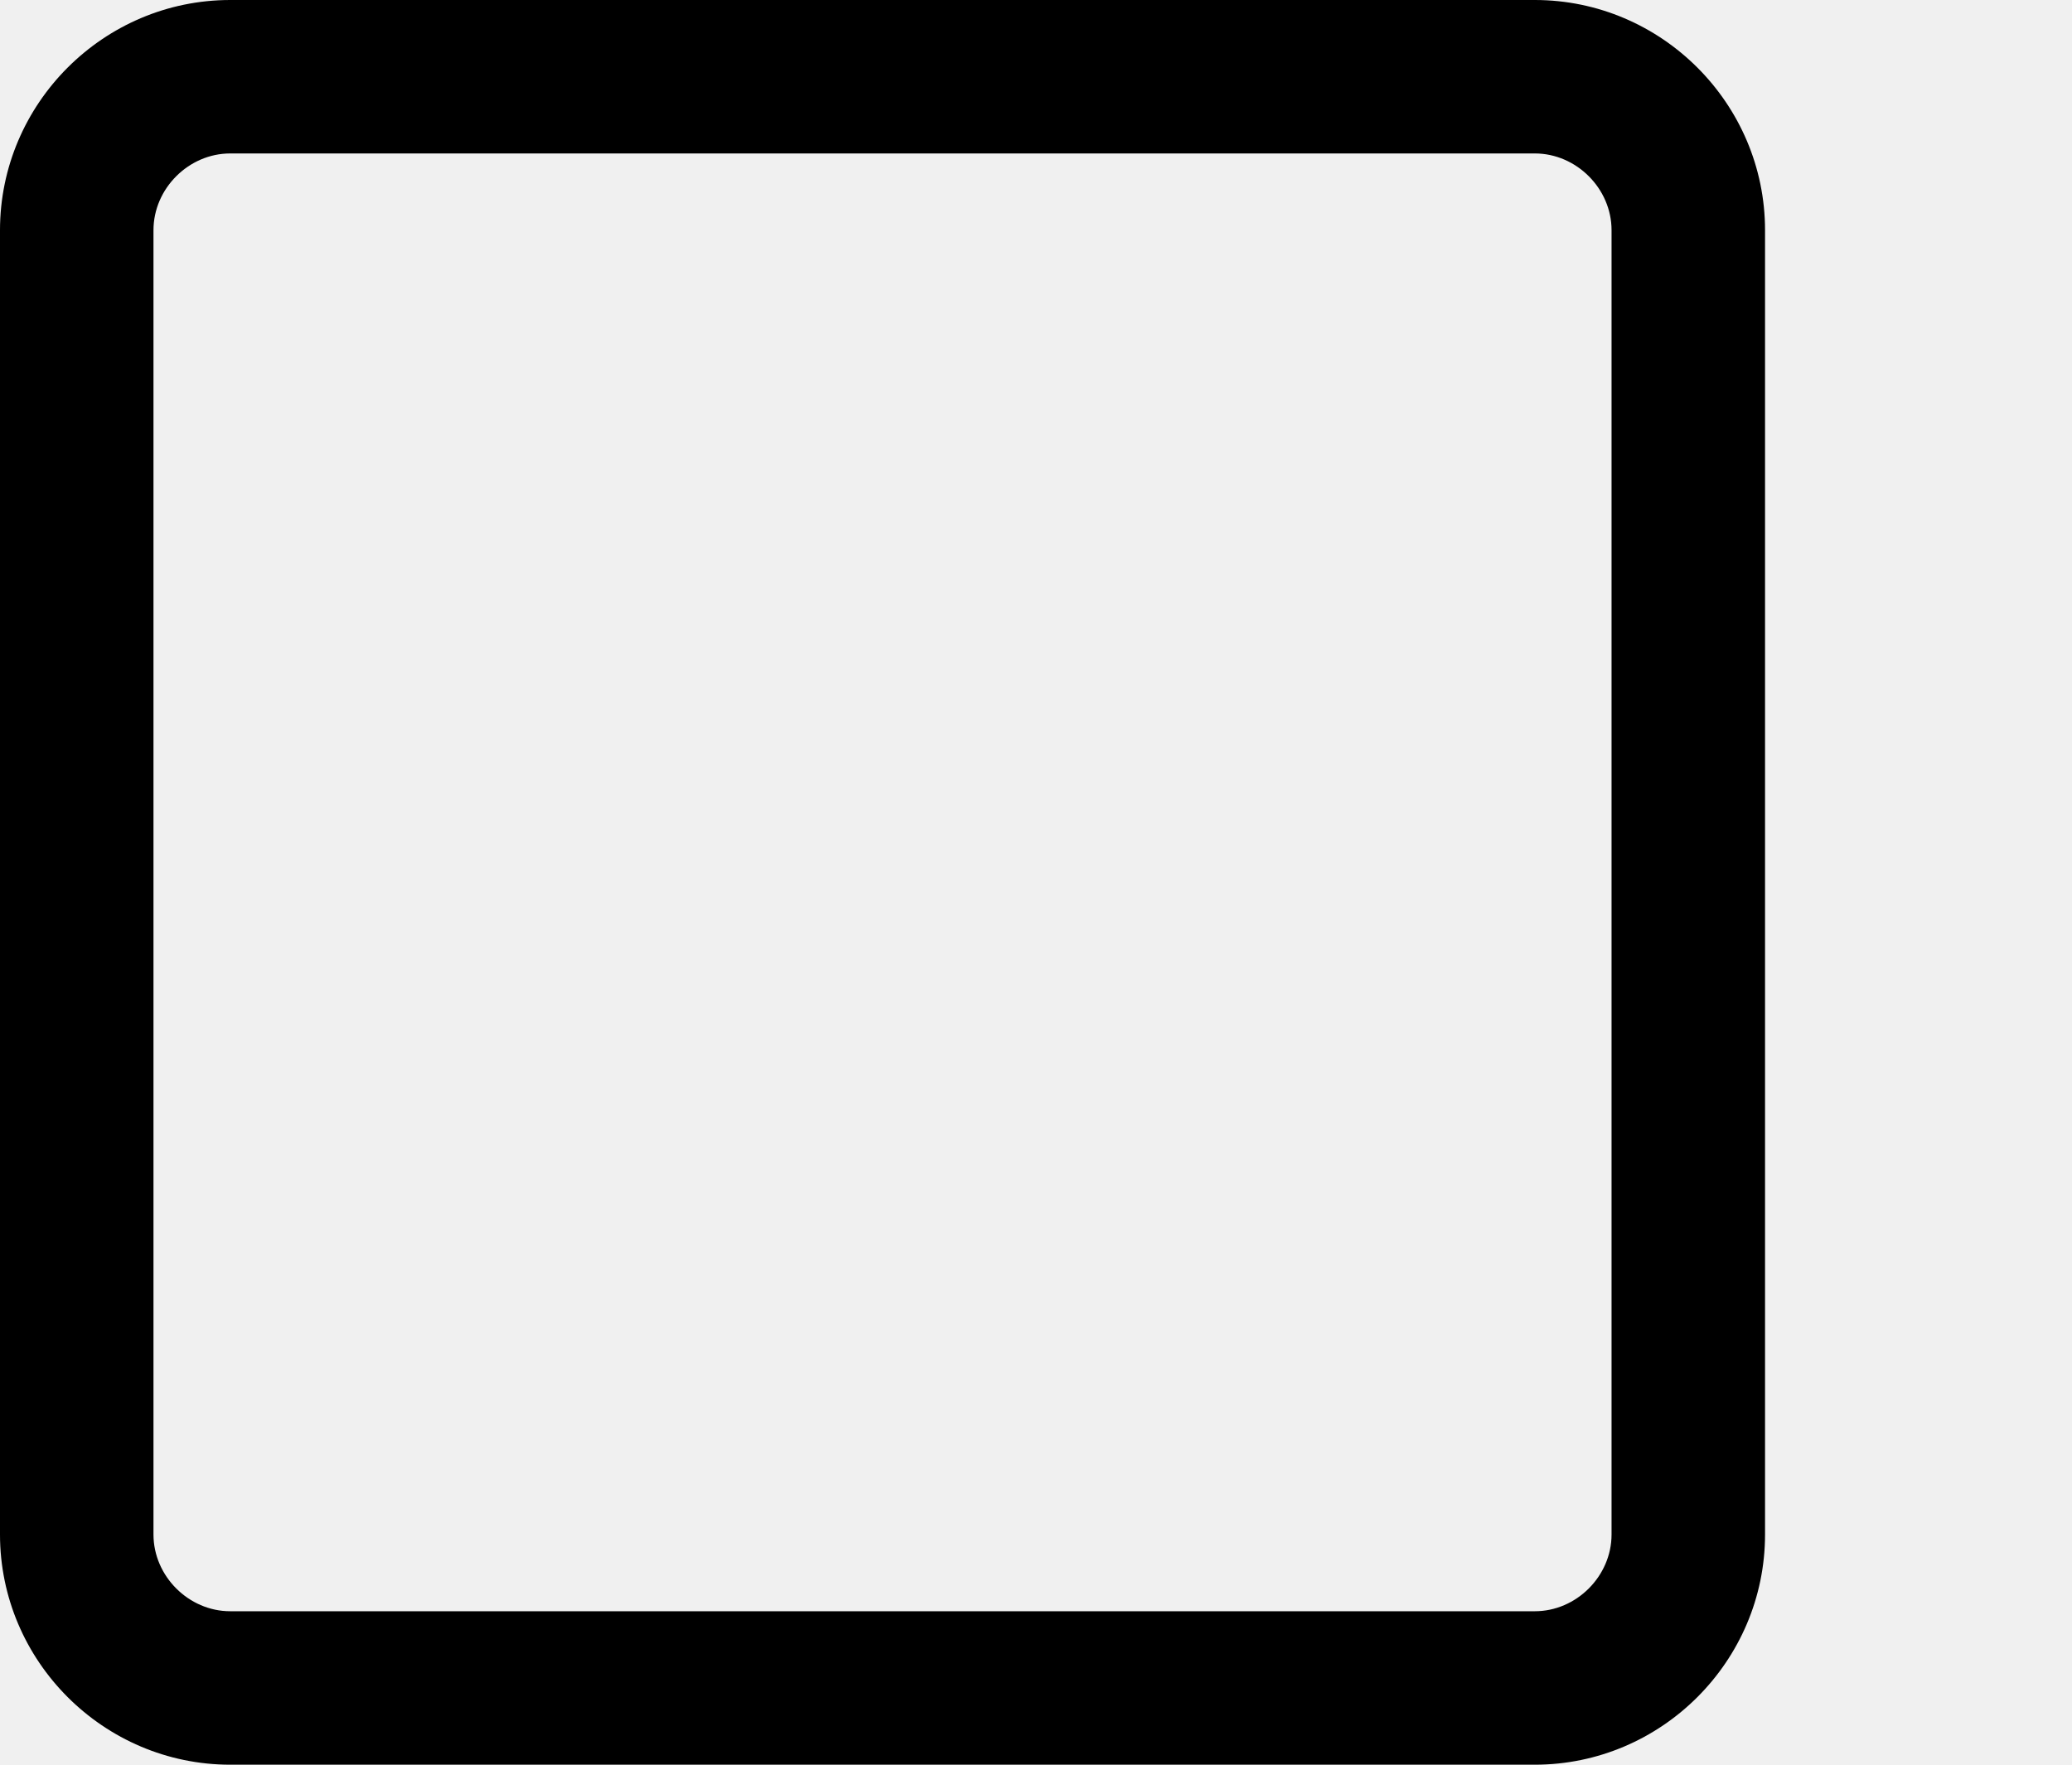
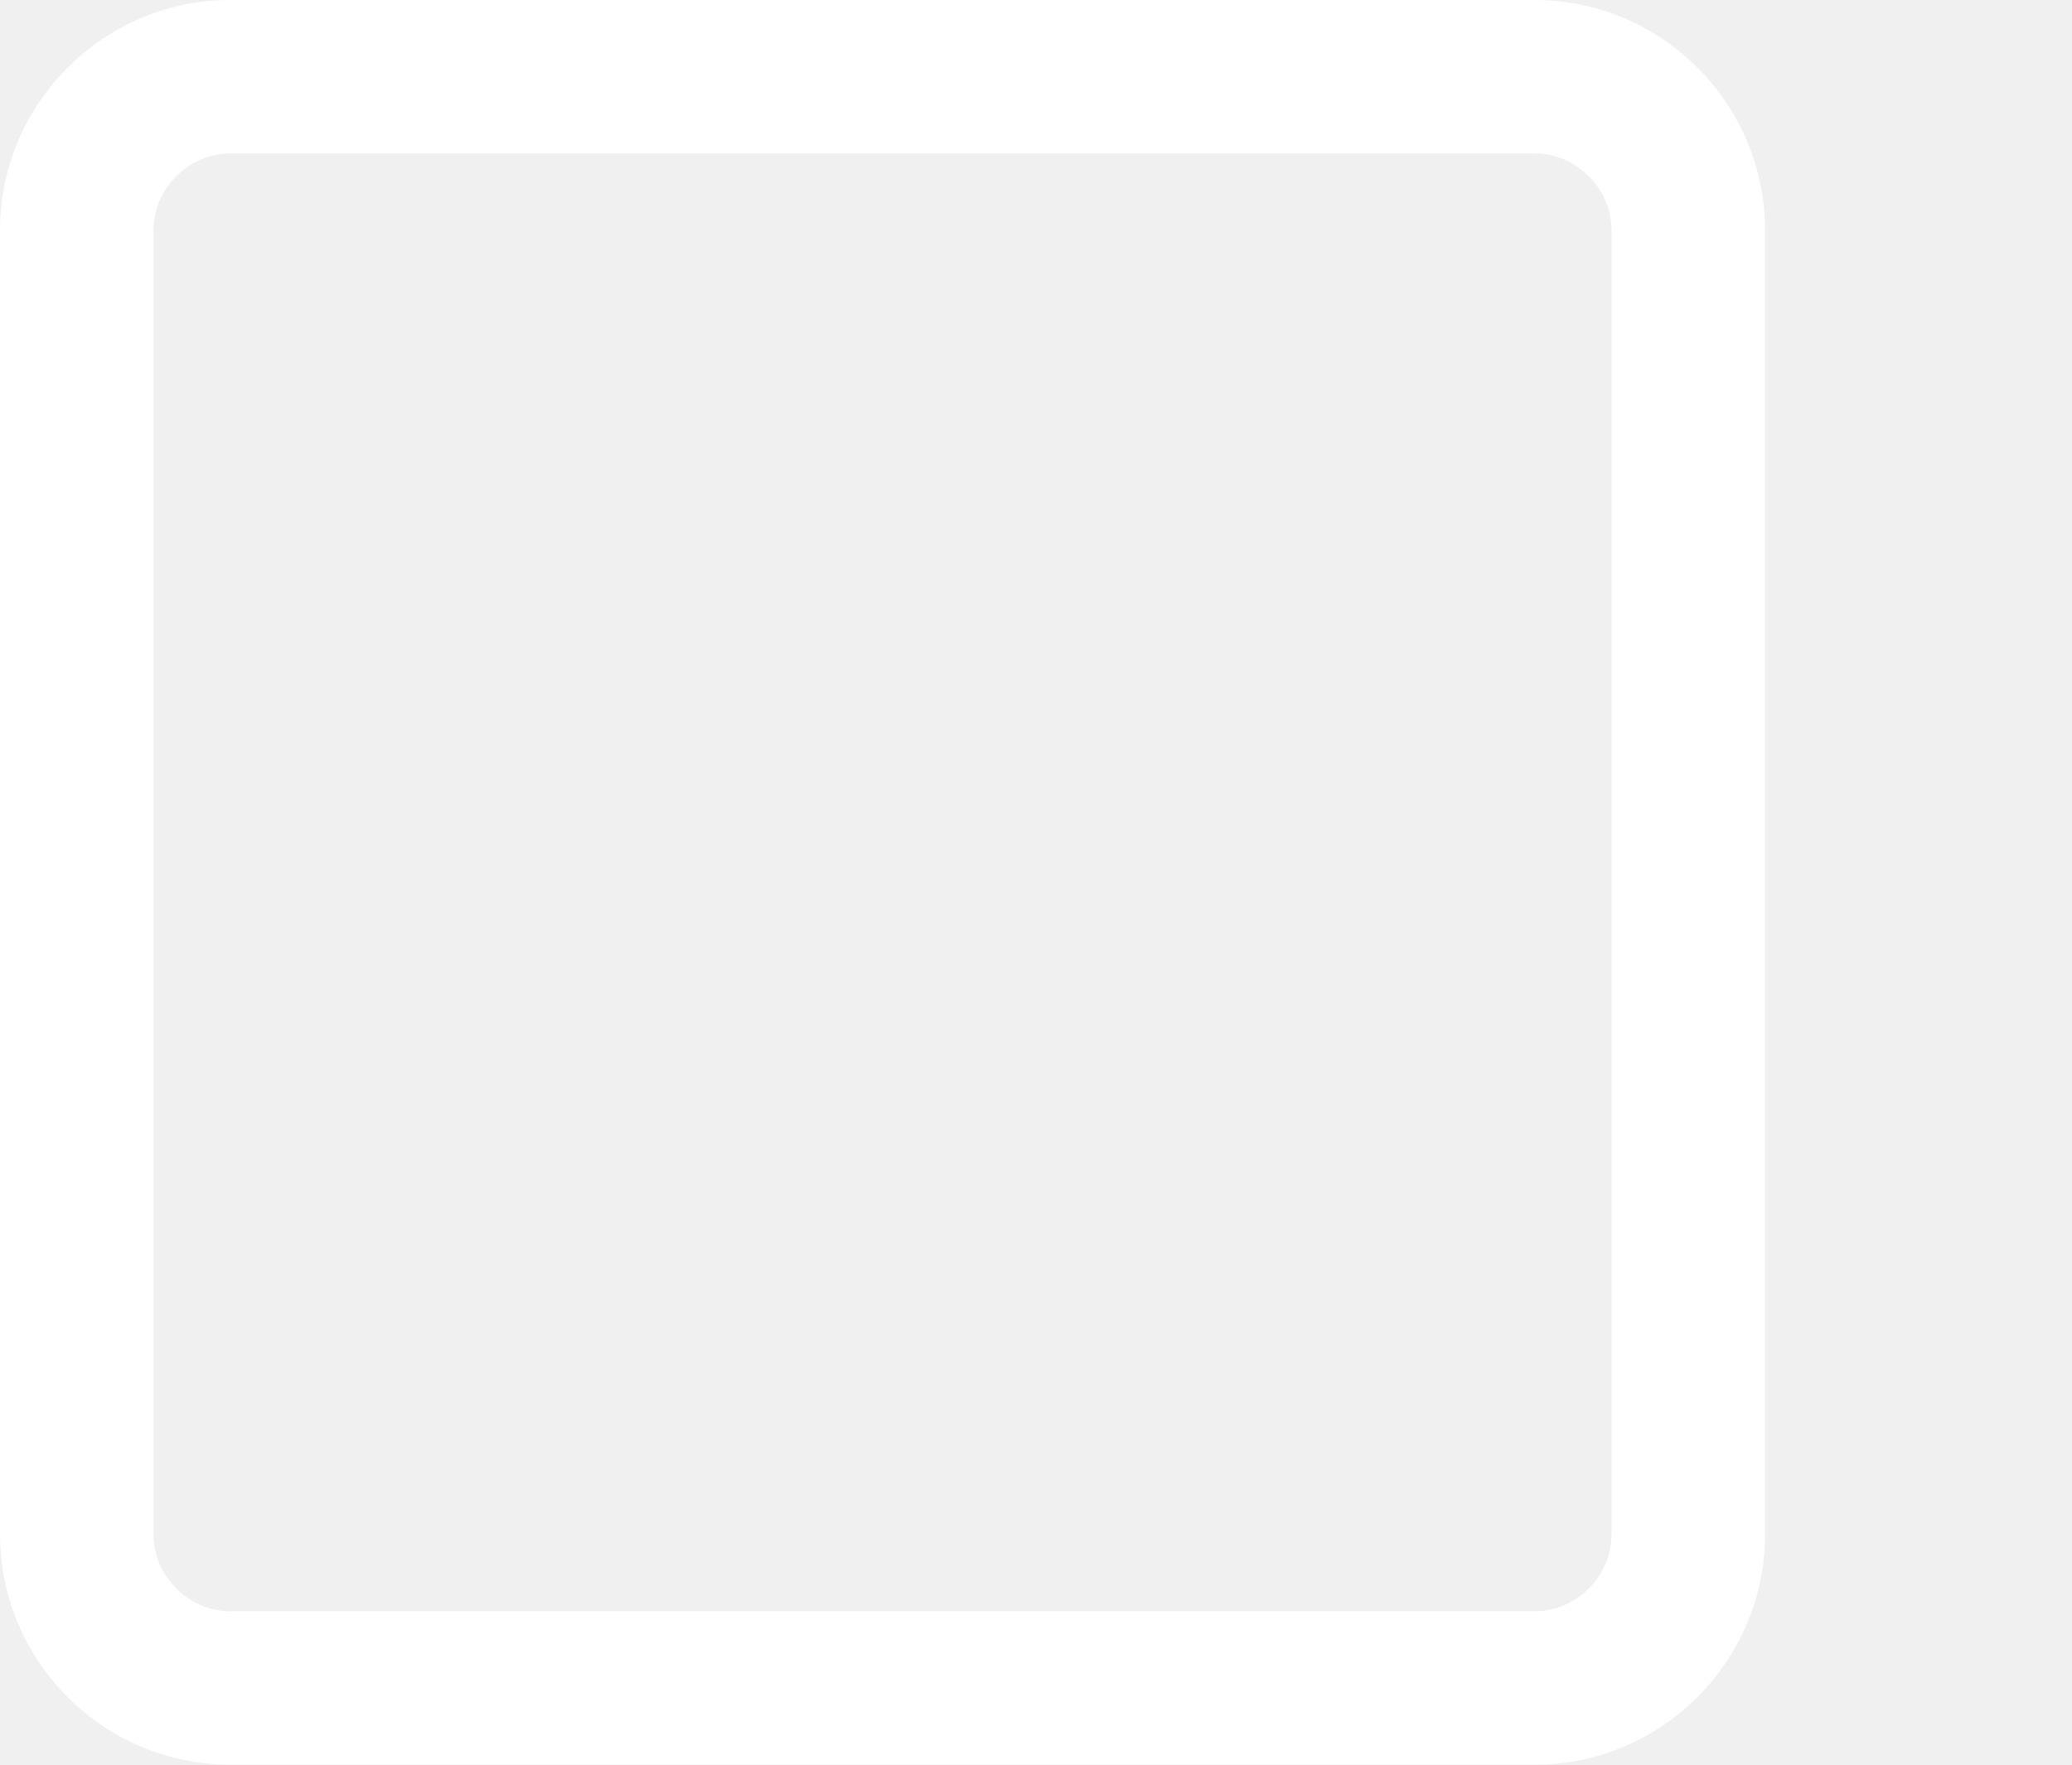
<svg xmlns="http://www.w3.org/2000/svg" width="27" height="23" viewBox="0 0 27 23">
  <path d="M7.285 7.486l-2.829 2.829 7.783 7.783L26.171 4.166l-2.828-2.829-11.104 11.102z" fill="transparent" />
-   <path d="M20 2c.542 0 1 .458 1 1v17c0 .542-.458 1-1 1H3c-.542 0-1-.458-1-1V3c0-.542.458-1 1-1h17m0-2H3C1.35 0 0 1.35 0 3v17c0 1.65 1.35 3 3 3h17c1.65 0 3-1.35 3-3V3c0-1.65-1.35-3-3-3z" />
+   <path fill="#fff" d="M20 2c.542 0 1 .458 1 1v17c0 .542-.458 1-1 1H3c-.542 0-1-.458-1-1V3c0-.542.458-1 1-1h17m0-2H3C1.35 0 0 1.35 0 3v17c0 1.65 1.35 3 3 3h17c1.65 0 3-1.35 3-3V3c0-1.65-1.35-3-3-3z" />
</svg>
